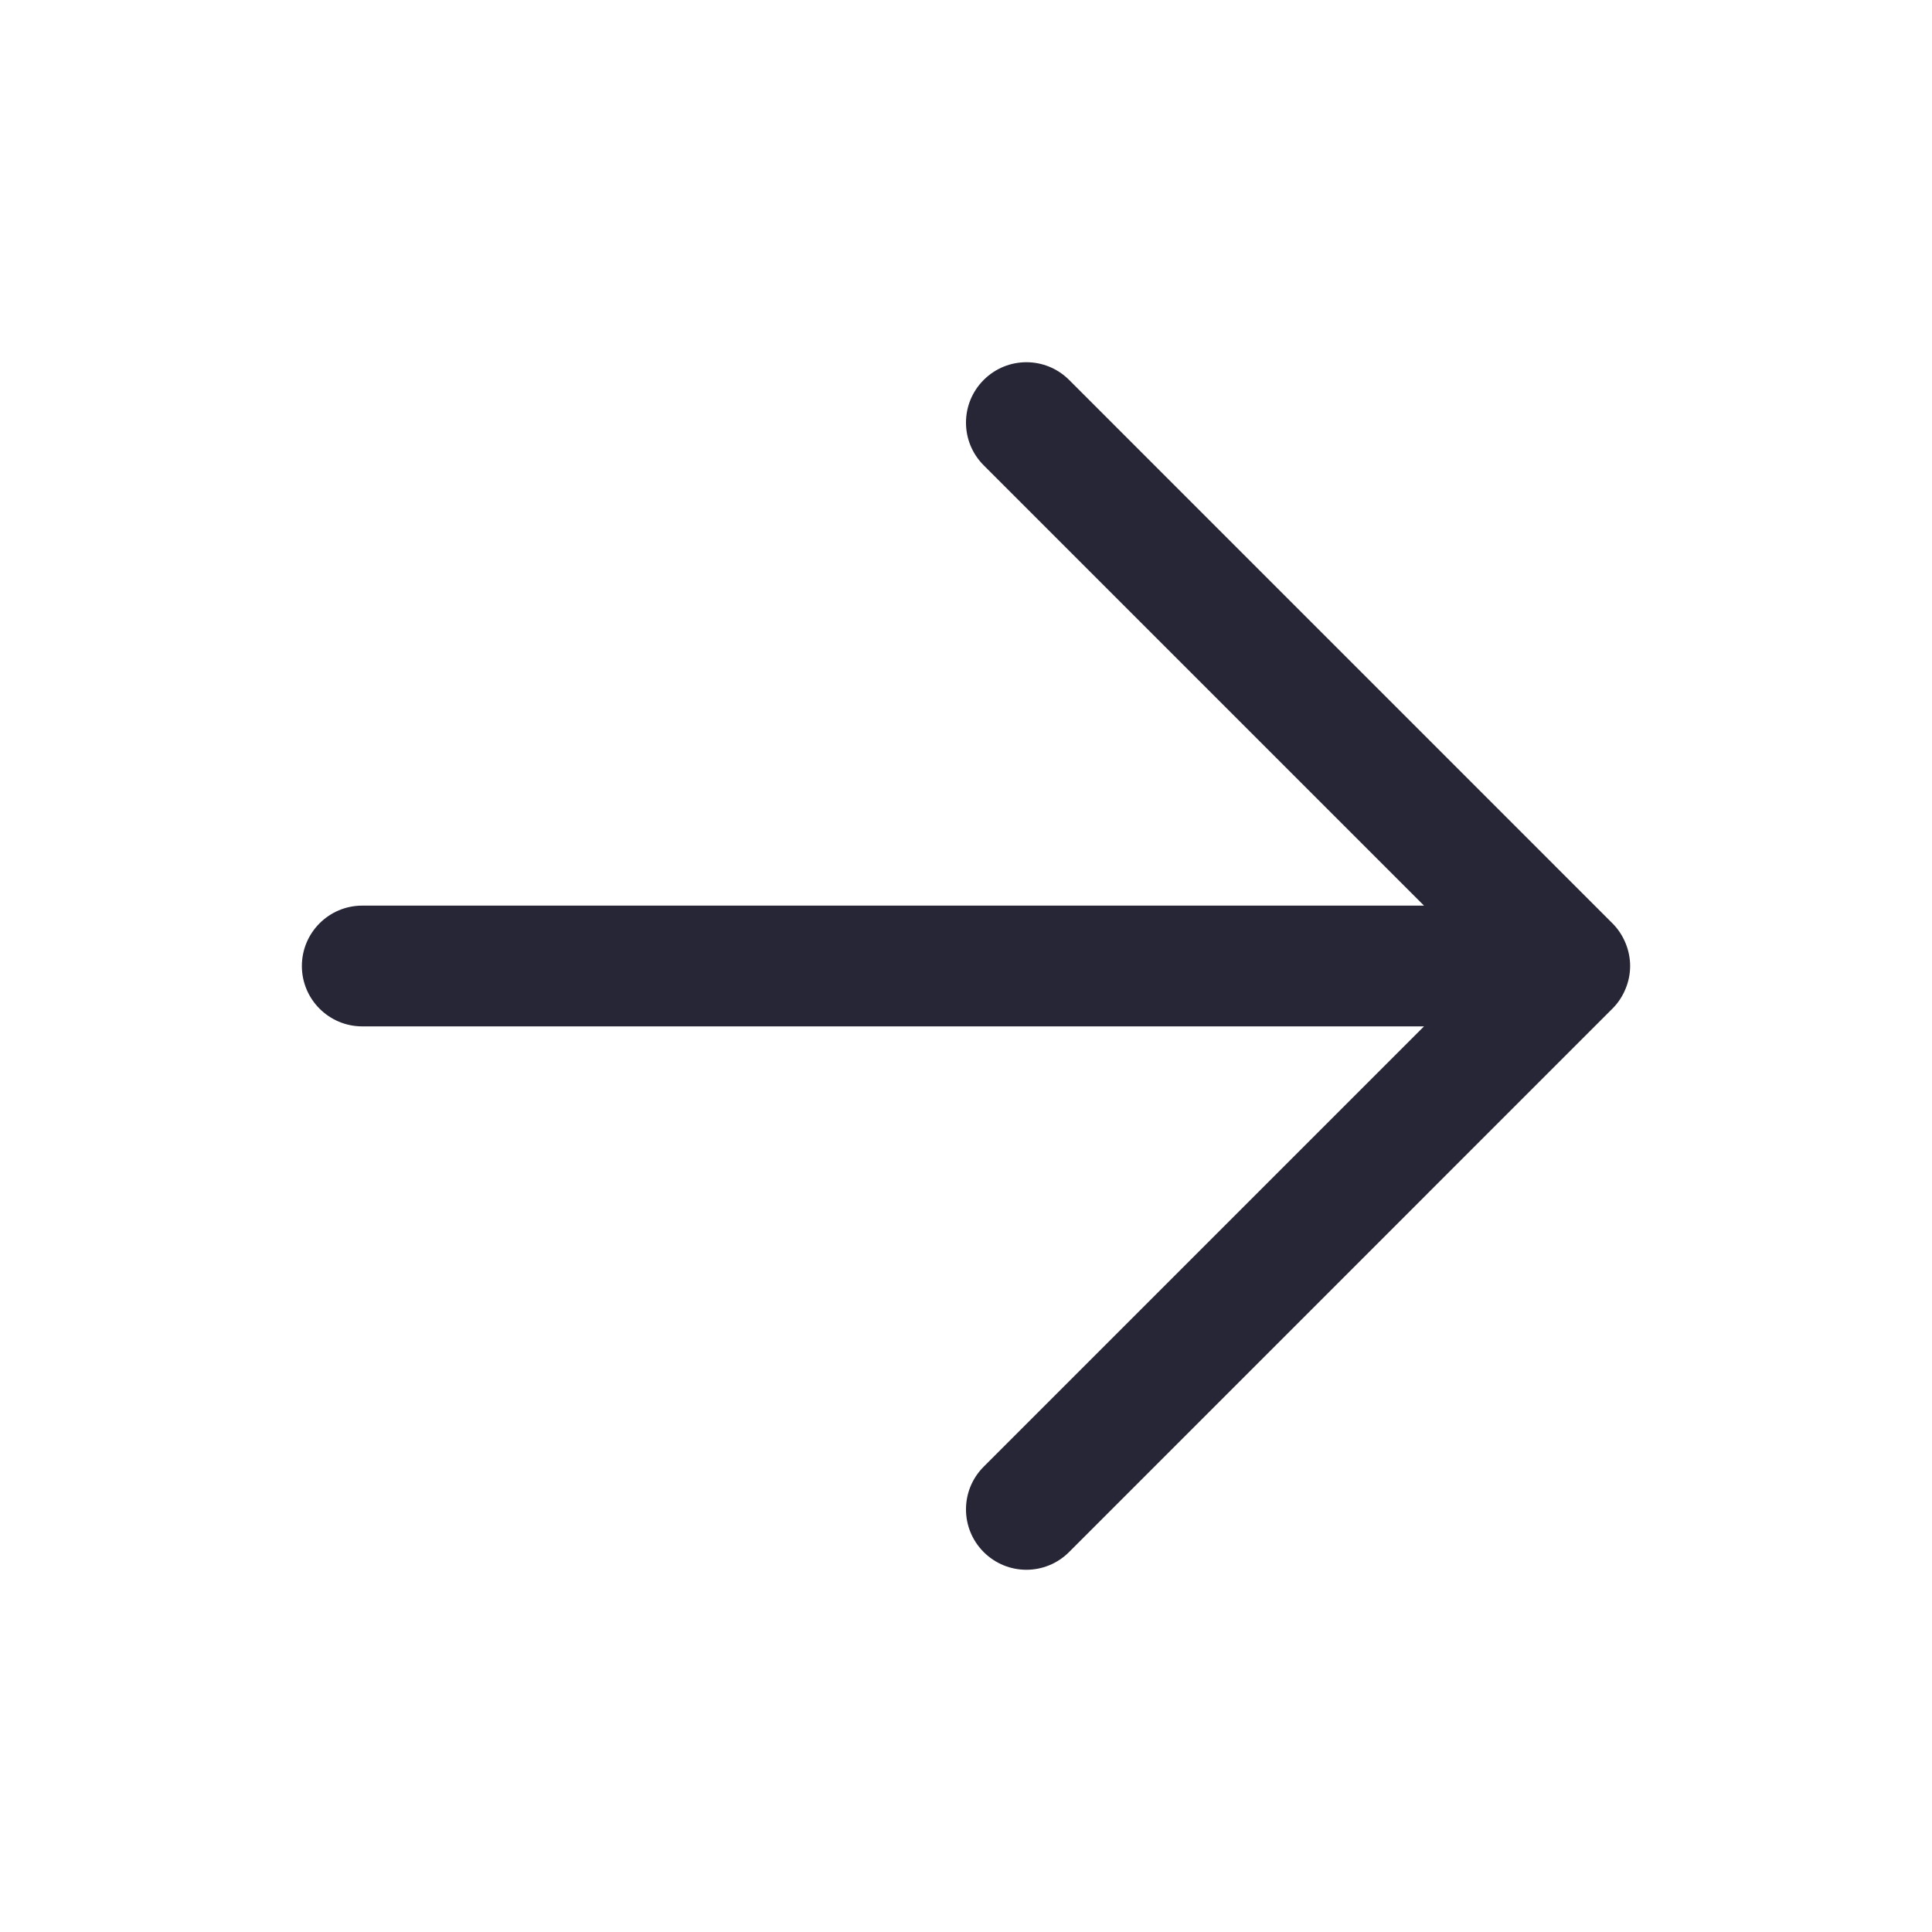
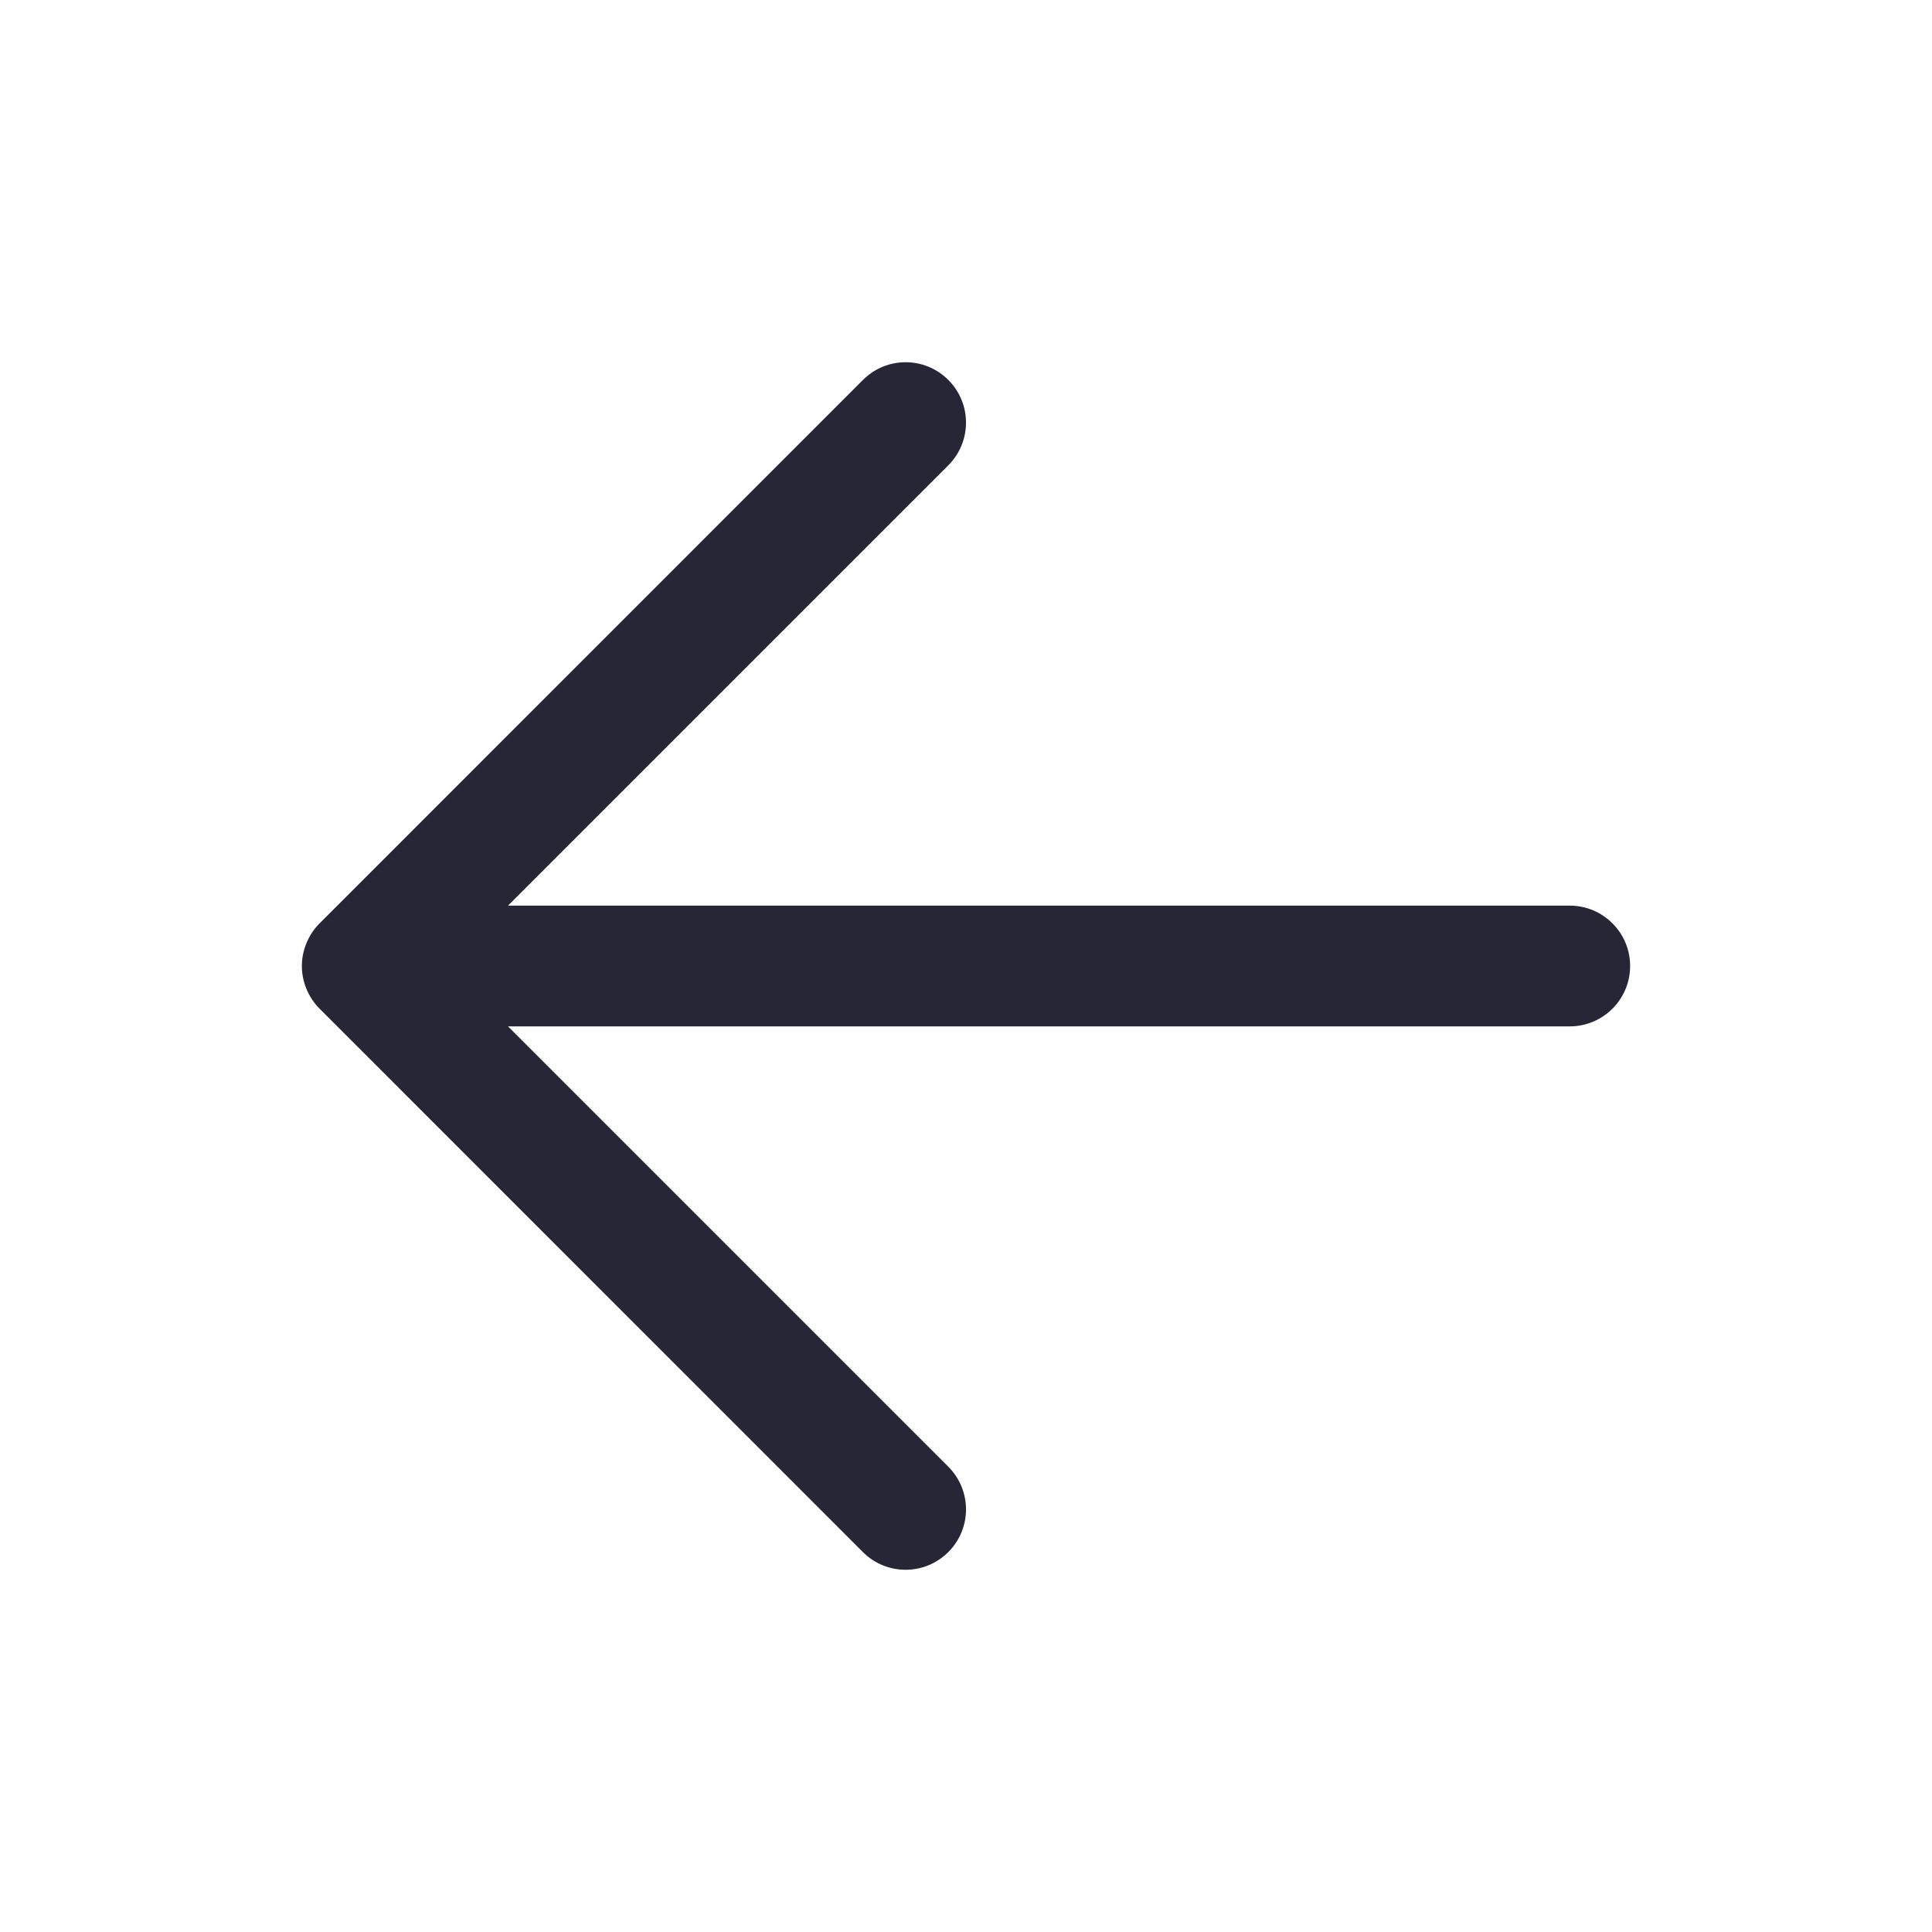
<svg xmlns="http://www.w3.org/2000/svg" version="1.1" width="200" height="200" viewBox="0 0 200 200">
  <defs>
    <style type="text/css">
@font-face {
  font-family: "ifont";
  src: url("//at.alicdn.com/t/font_1442373896_4754455.eot?#iefix") format("embedded-opentype"), url("//at.alicdn.com/t/font_1442373896_4754455.woff") format("woff"), url("//at.alicdn.com/t/font_1442373896_4754455.ttf") format("truetype"), url("//at.alicdn.com/t/font_1442373896_4754455.svg#ifont") format("svg");
}

</style>
  </defs>
  <g class="transform-group">
    <g transform="scale(0.1953125, 0.1953125)">
-       <path d="M521.377 201.374c-12.513 12.513-12.513 32.735 0 45.248l233.376 233.376h-562.752c-17.665 0-32.001 14.336-32.001 32.001s14.336 32.001 32.001 32.001h562.752l-233.376 233.376c-12.513 12.513-12.513 32.735 0 45.248s32.735 12.513 45.248 0l287.969-288.001c2.976-2.943 5.312-6.495 6.944-10.431 1.632-3.872 2.463-8.032 2.463-12.193 0-4.159-0.833-8.321-2.463-12.224-1.632-3.936-3.968-7.455-6.944-10.431l-287.969-288.001c-12.513-12.48-32.737-12.48-45.248 0.031z" fill="#272636" />
+       <path d="M502.623 822.626c12.513-12.513 12.513-32.735 0-45.248l-233.376-233.376h562.752c17.665 0 32.001-14.336 32.001-32.001s-14.336-32.001-32.001-32.001h-562.752l233.376-233.376c12.513-12.513 12.513-32.735 0-45.248s-32.735-12.513-45.248 0l-287.969 288.001c-2.976 2.943-5.312 6.495-6.944 10.431-1.632 3.872-2.463 8.032-2.463 12.193 0 4.159 0.833 8.321 2.463 12.224 1.632 3.936 3.968 7.455 6.944 10.431l287.969 288.001c12.513 12.48 32.737 12.48 45.248-0.031z" fill="#272636" />
    </g>
  </g>
</svg>
